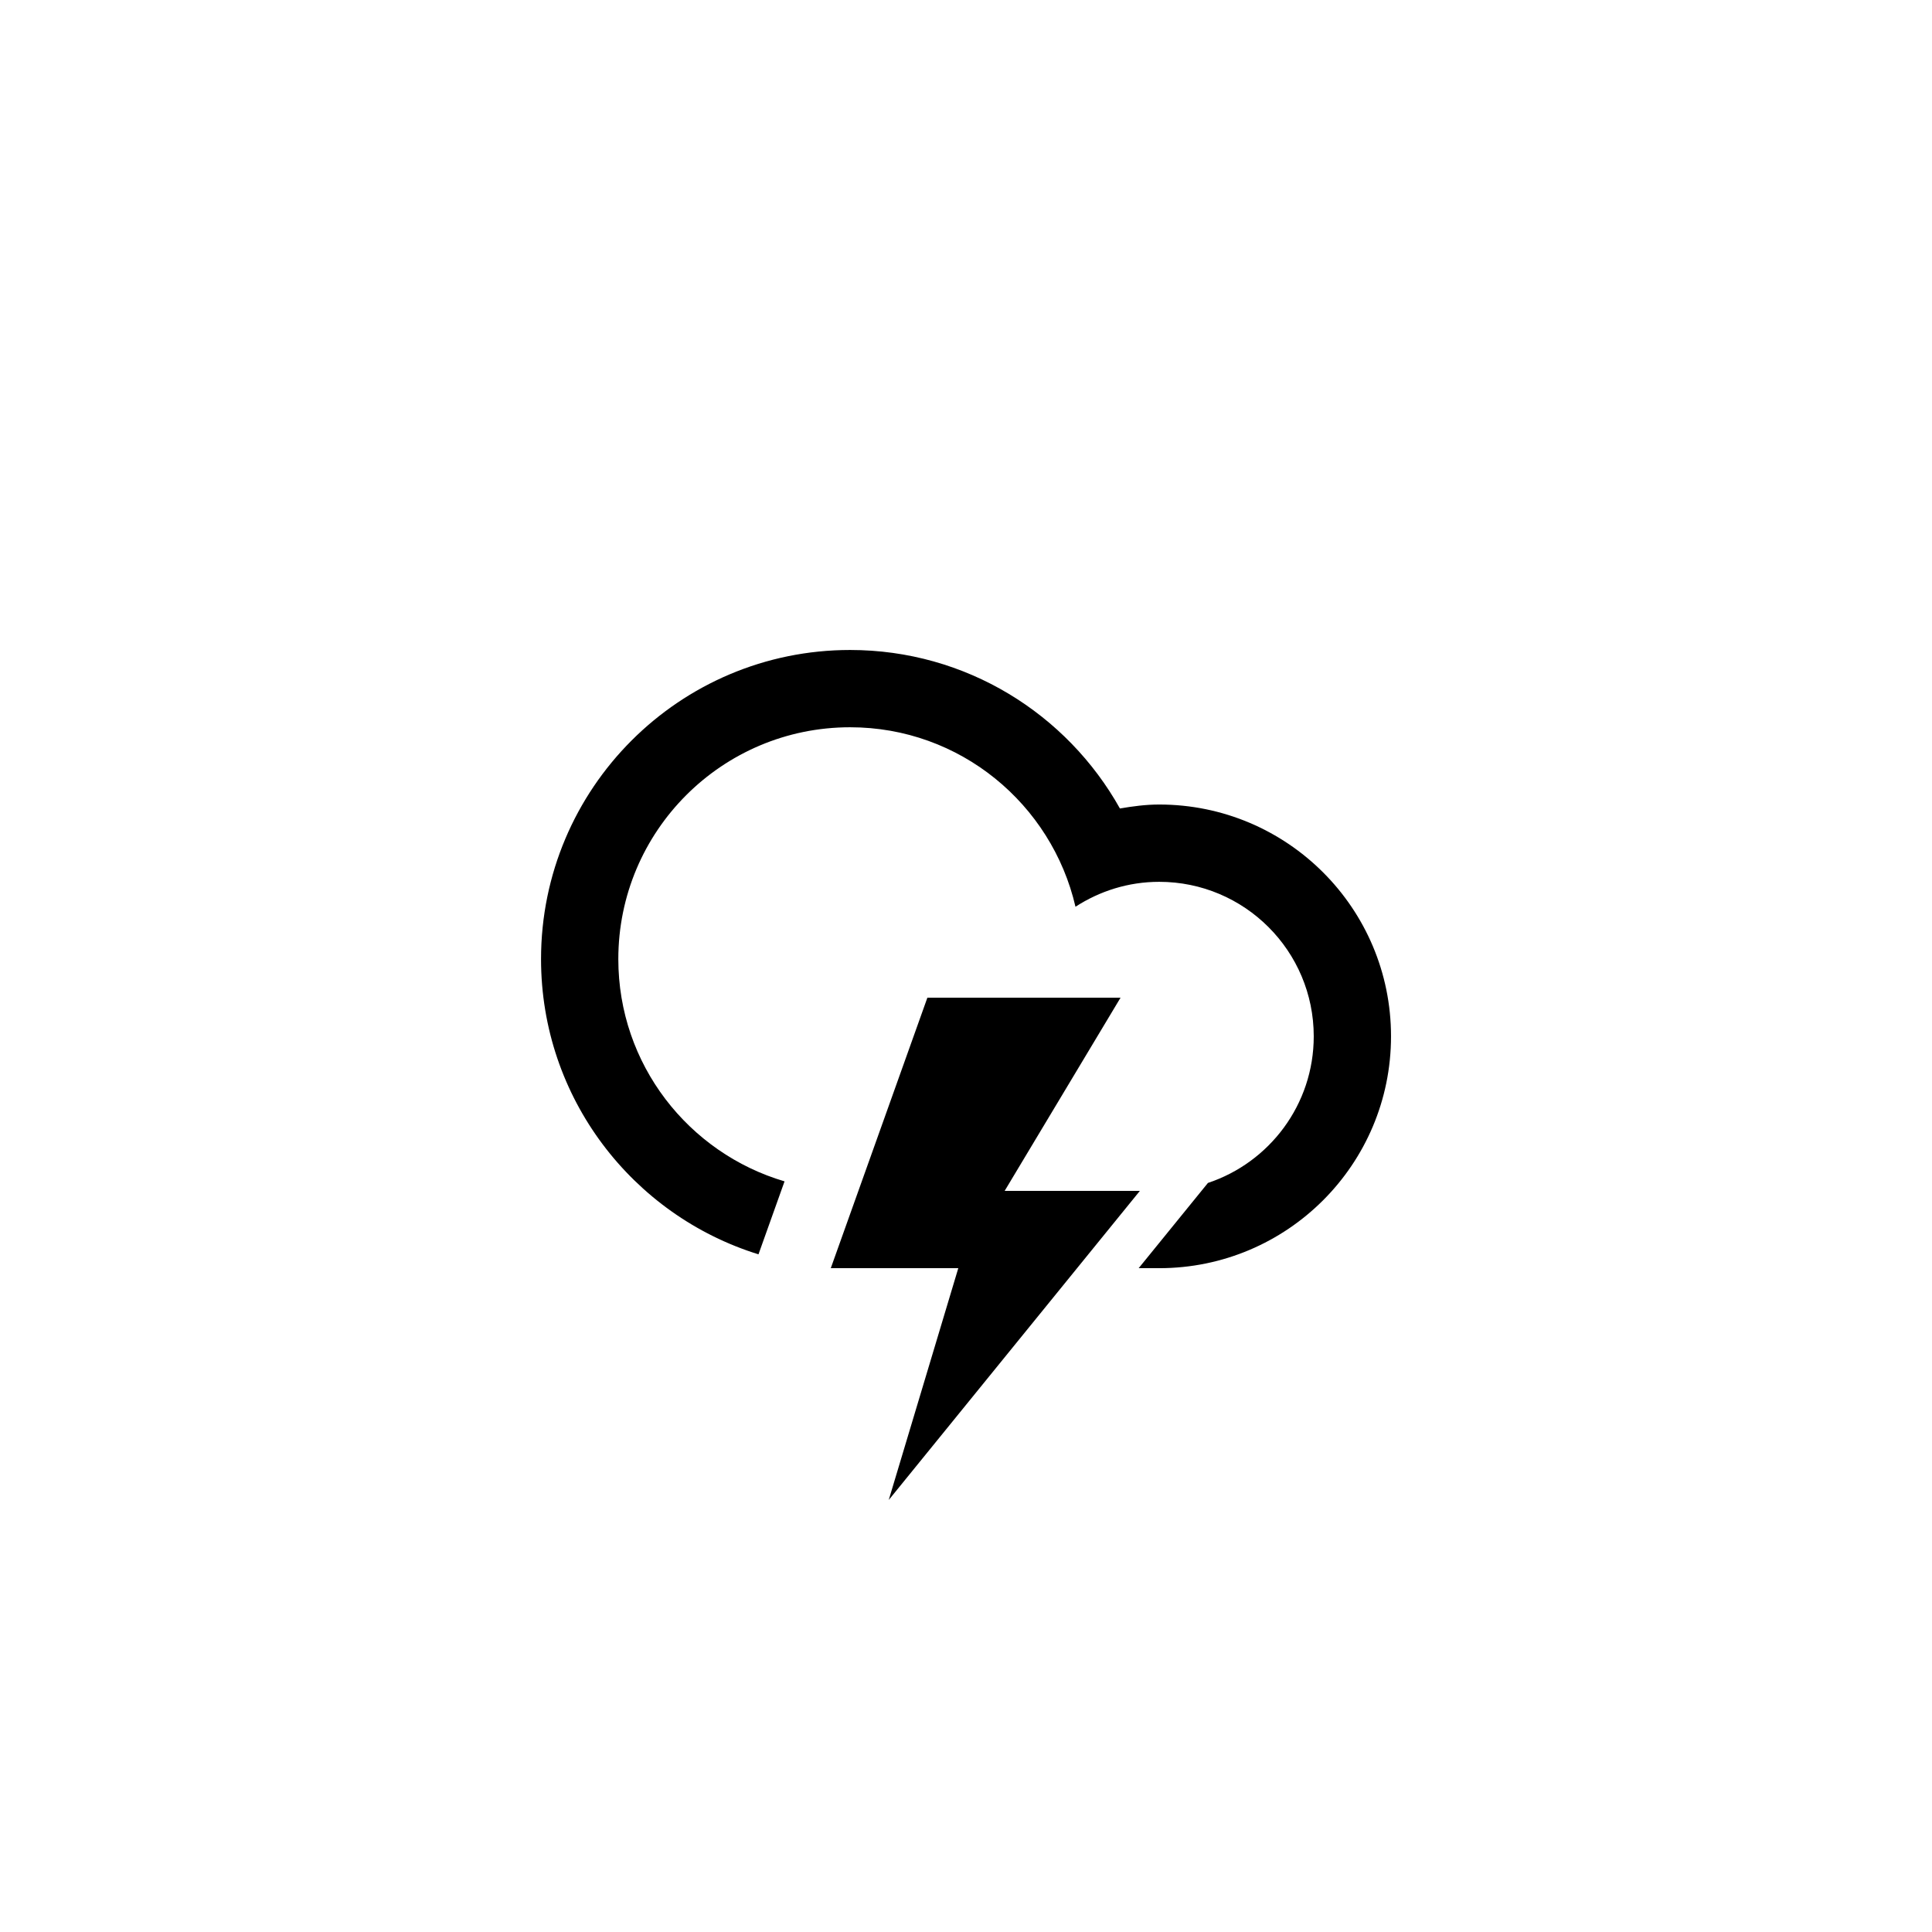
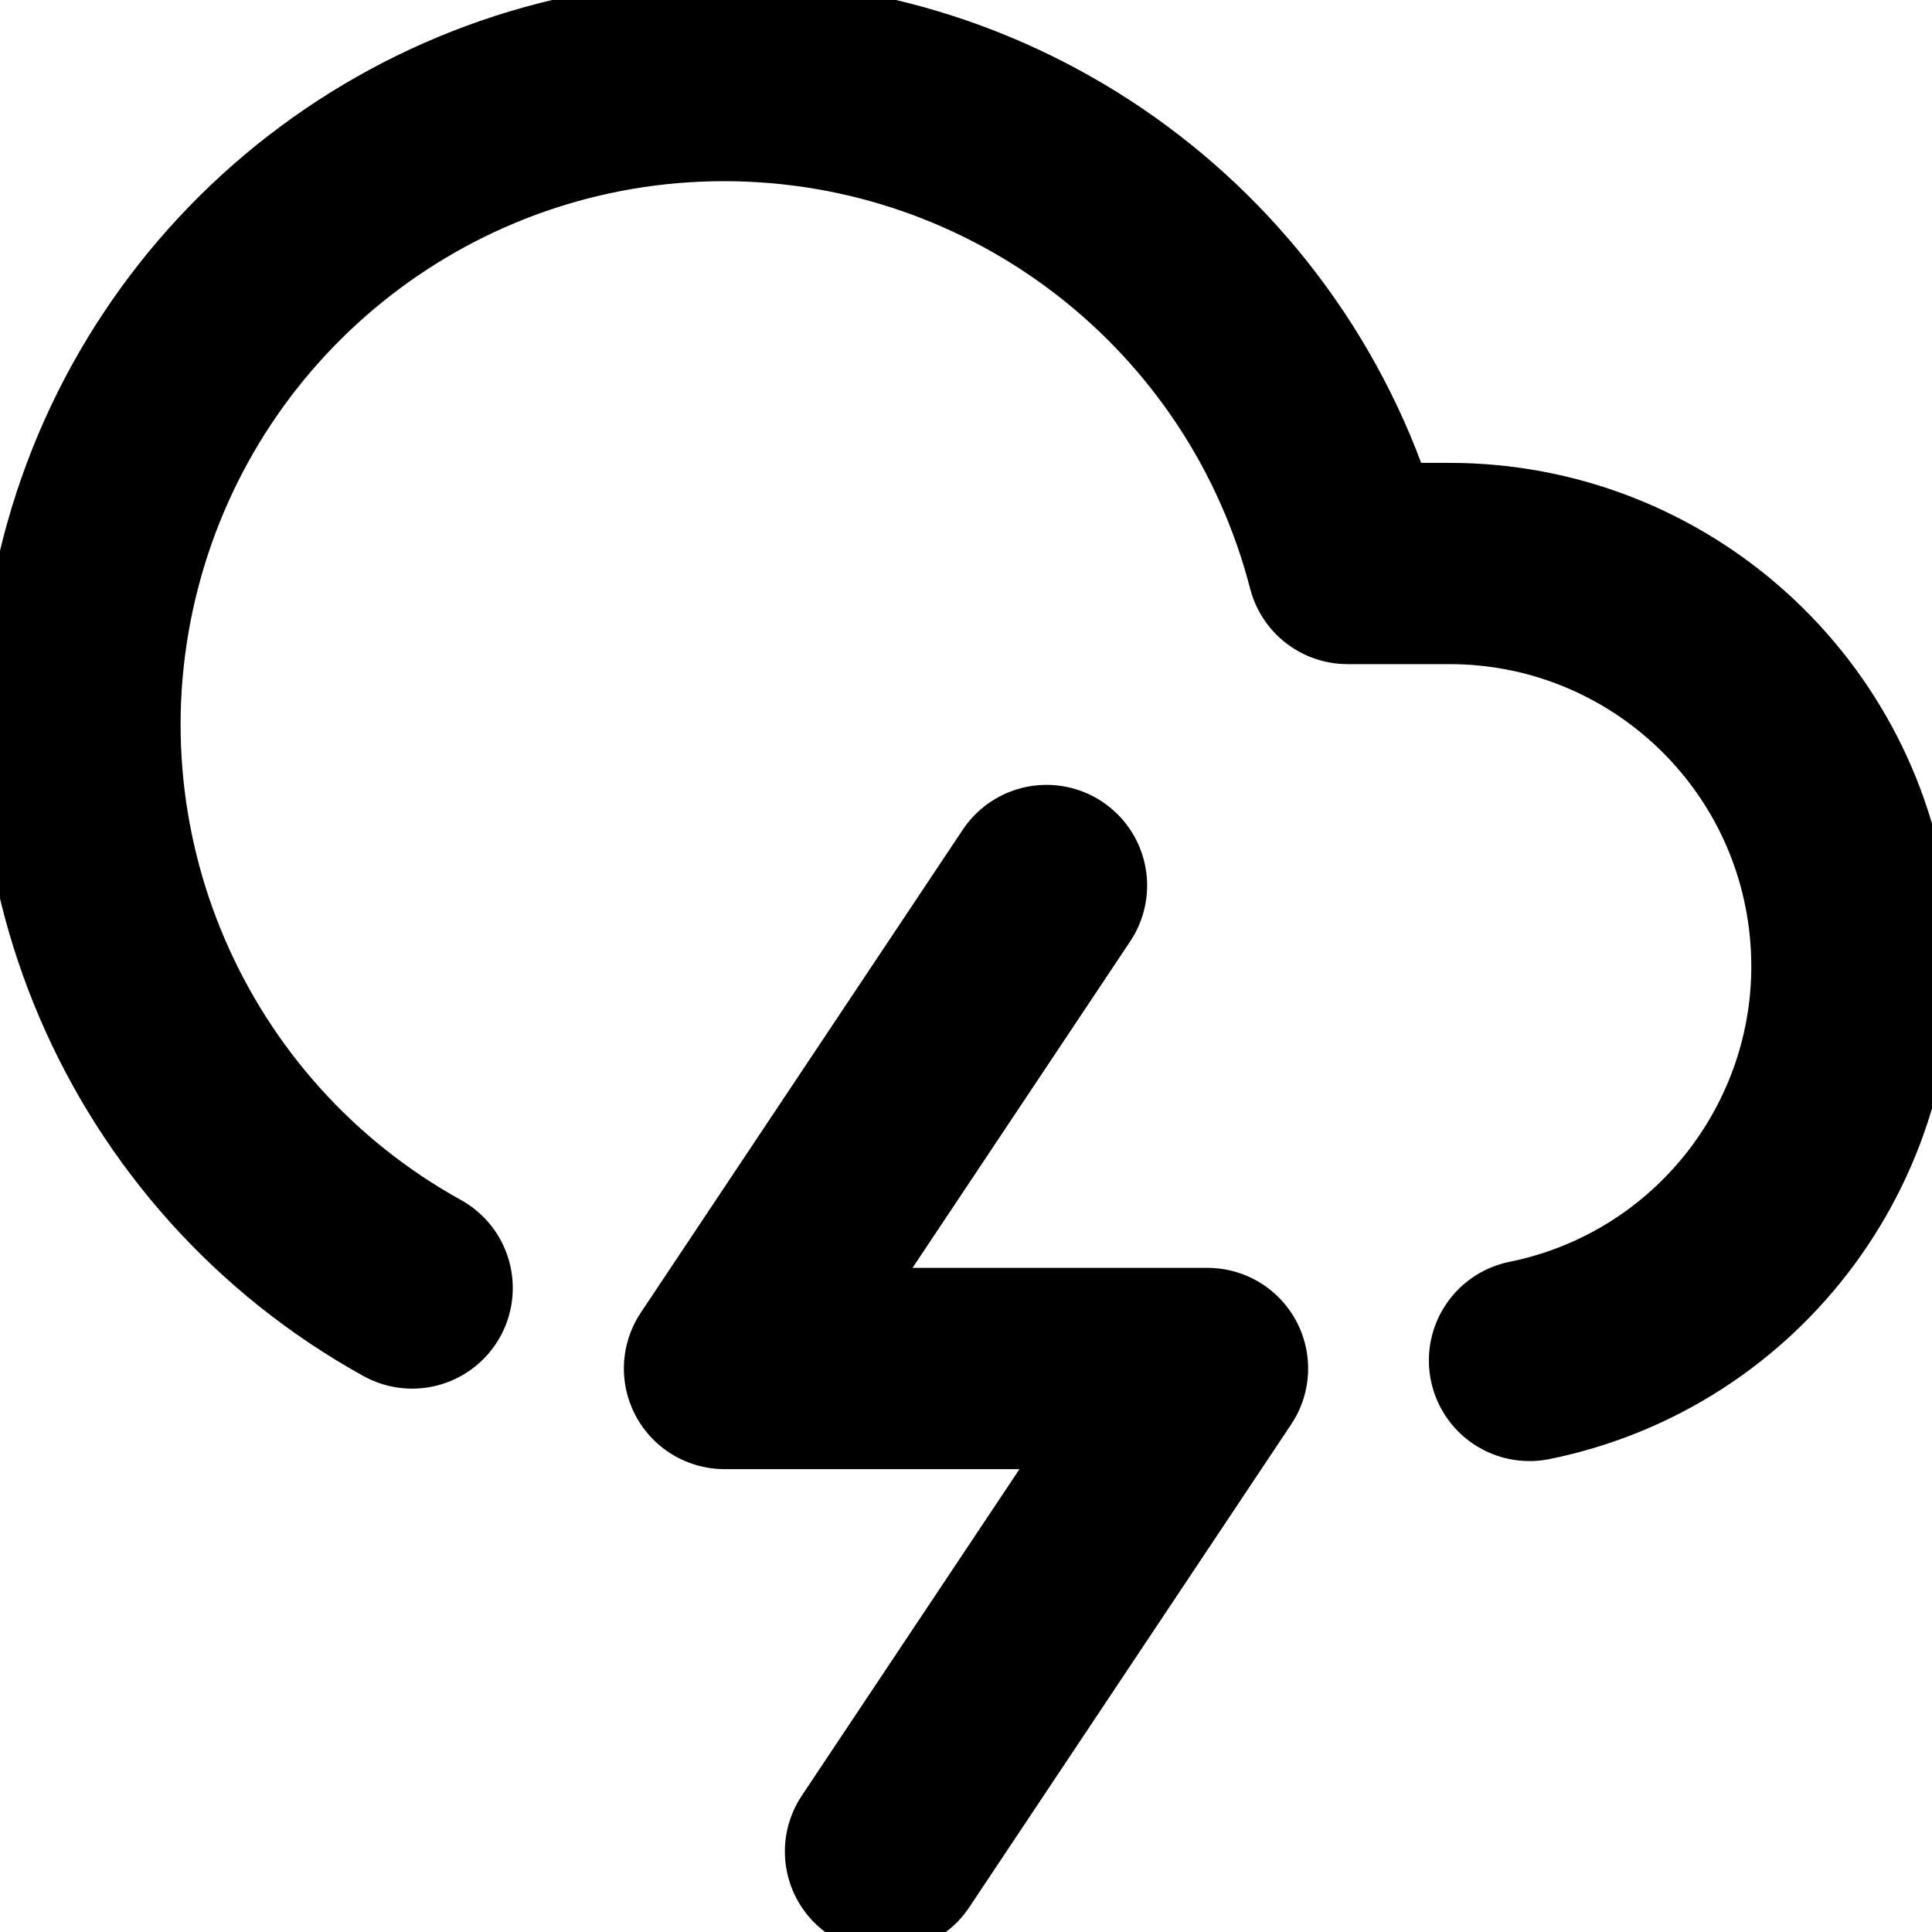
- <svg xmlns="http://www.w3.org/2000/svg" version="1.1" id="Layer_1" x="0px" y="0px" width="100px" height="100px" viewBox="0 0 100 100" enable-background="new 0 0 100 100" xml:space="preserve">
-   <path fill-rule="evenodd" clip-rule="evenodd" d="M59.999,65.641c-0.28,0-0.649,0-1.062,0l3.585-4.412  c3.181-1.057,5.477-4.053,5.477-7.588c0-4.418-3.581-7.998-7.999-7.998c-1.601,0-3.083,0.48-4.333,1.29  c-1.232-5.316-5.974-9.29-11.665-9.29c-6.626,0-11.998,5.372-11.998,12c0,5.446,3.632,10.038,8.604,11.504l-1.349,3.777  c-6.52-2.021-11.255-8.098-11.255-15.282c0-8.835,7.163-15.999,15.998-15.999c6.004,0,11.229,3.312,13.965,8.204  c0.664-0.114,1.337-0.205,2.033-0.205c6.627,0,11.999,5.371,11.999,11.998S66.626,65.641,59.999,65.641z M48.001,51.641h9.998  l-5.999,10h6.999L46.001,77.639l3.6-11.998h-6.6L48.001,51.641z" />
+ <svg xmlns="http://www.w3.org/2000/svg" width="36" height="36" viewBox="0 0 24 24" fill="none" stroke="currentColor" stroke-width="2.5" stroke-linecap="round" stroke-linejoin="round" class="feather feather-cloud-lightning">
+   <path d="M19 16.9A5 5 0 0 0 18 7h-1.26a8 8 0 1 0-11.62 9" />
+   <polyline points="13 11 9 17 15 17 11 23" />
</svg>
